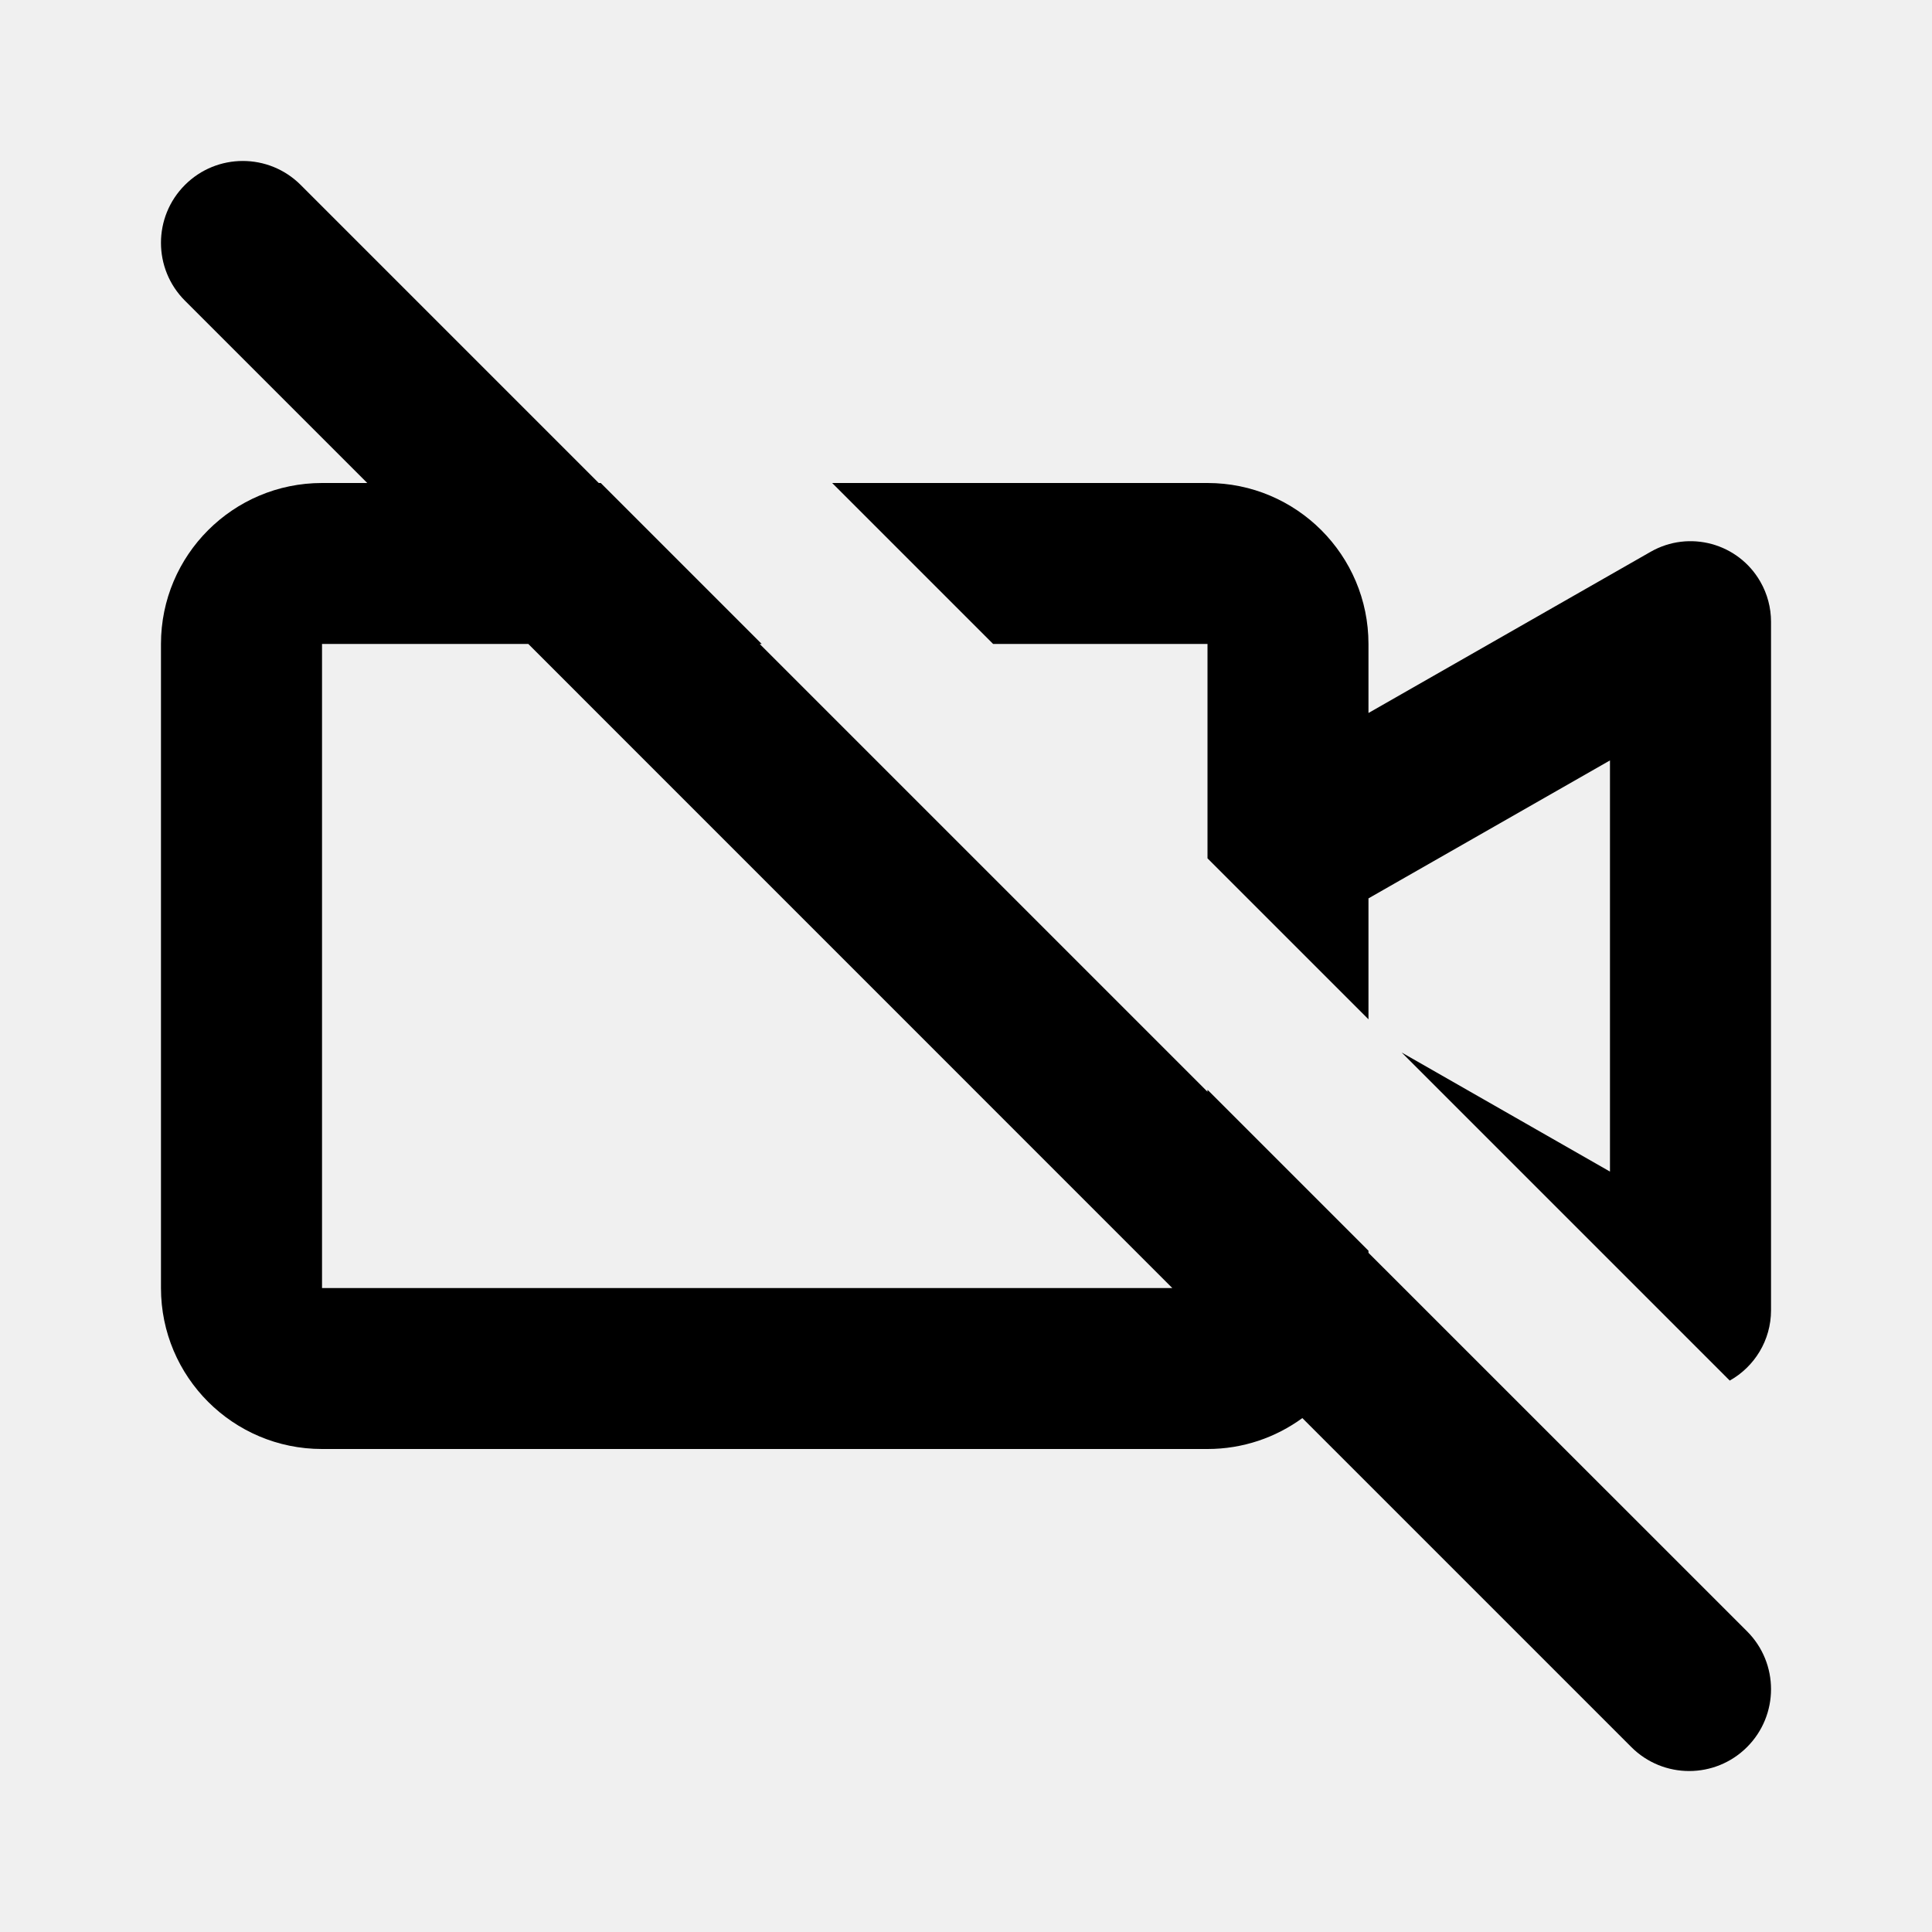
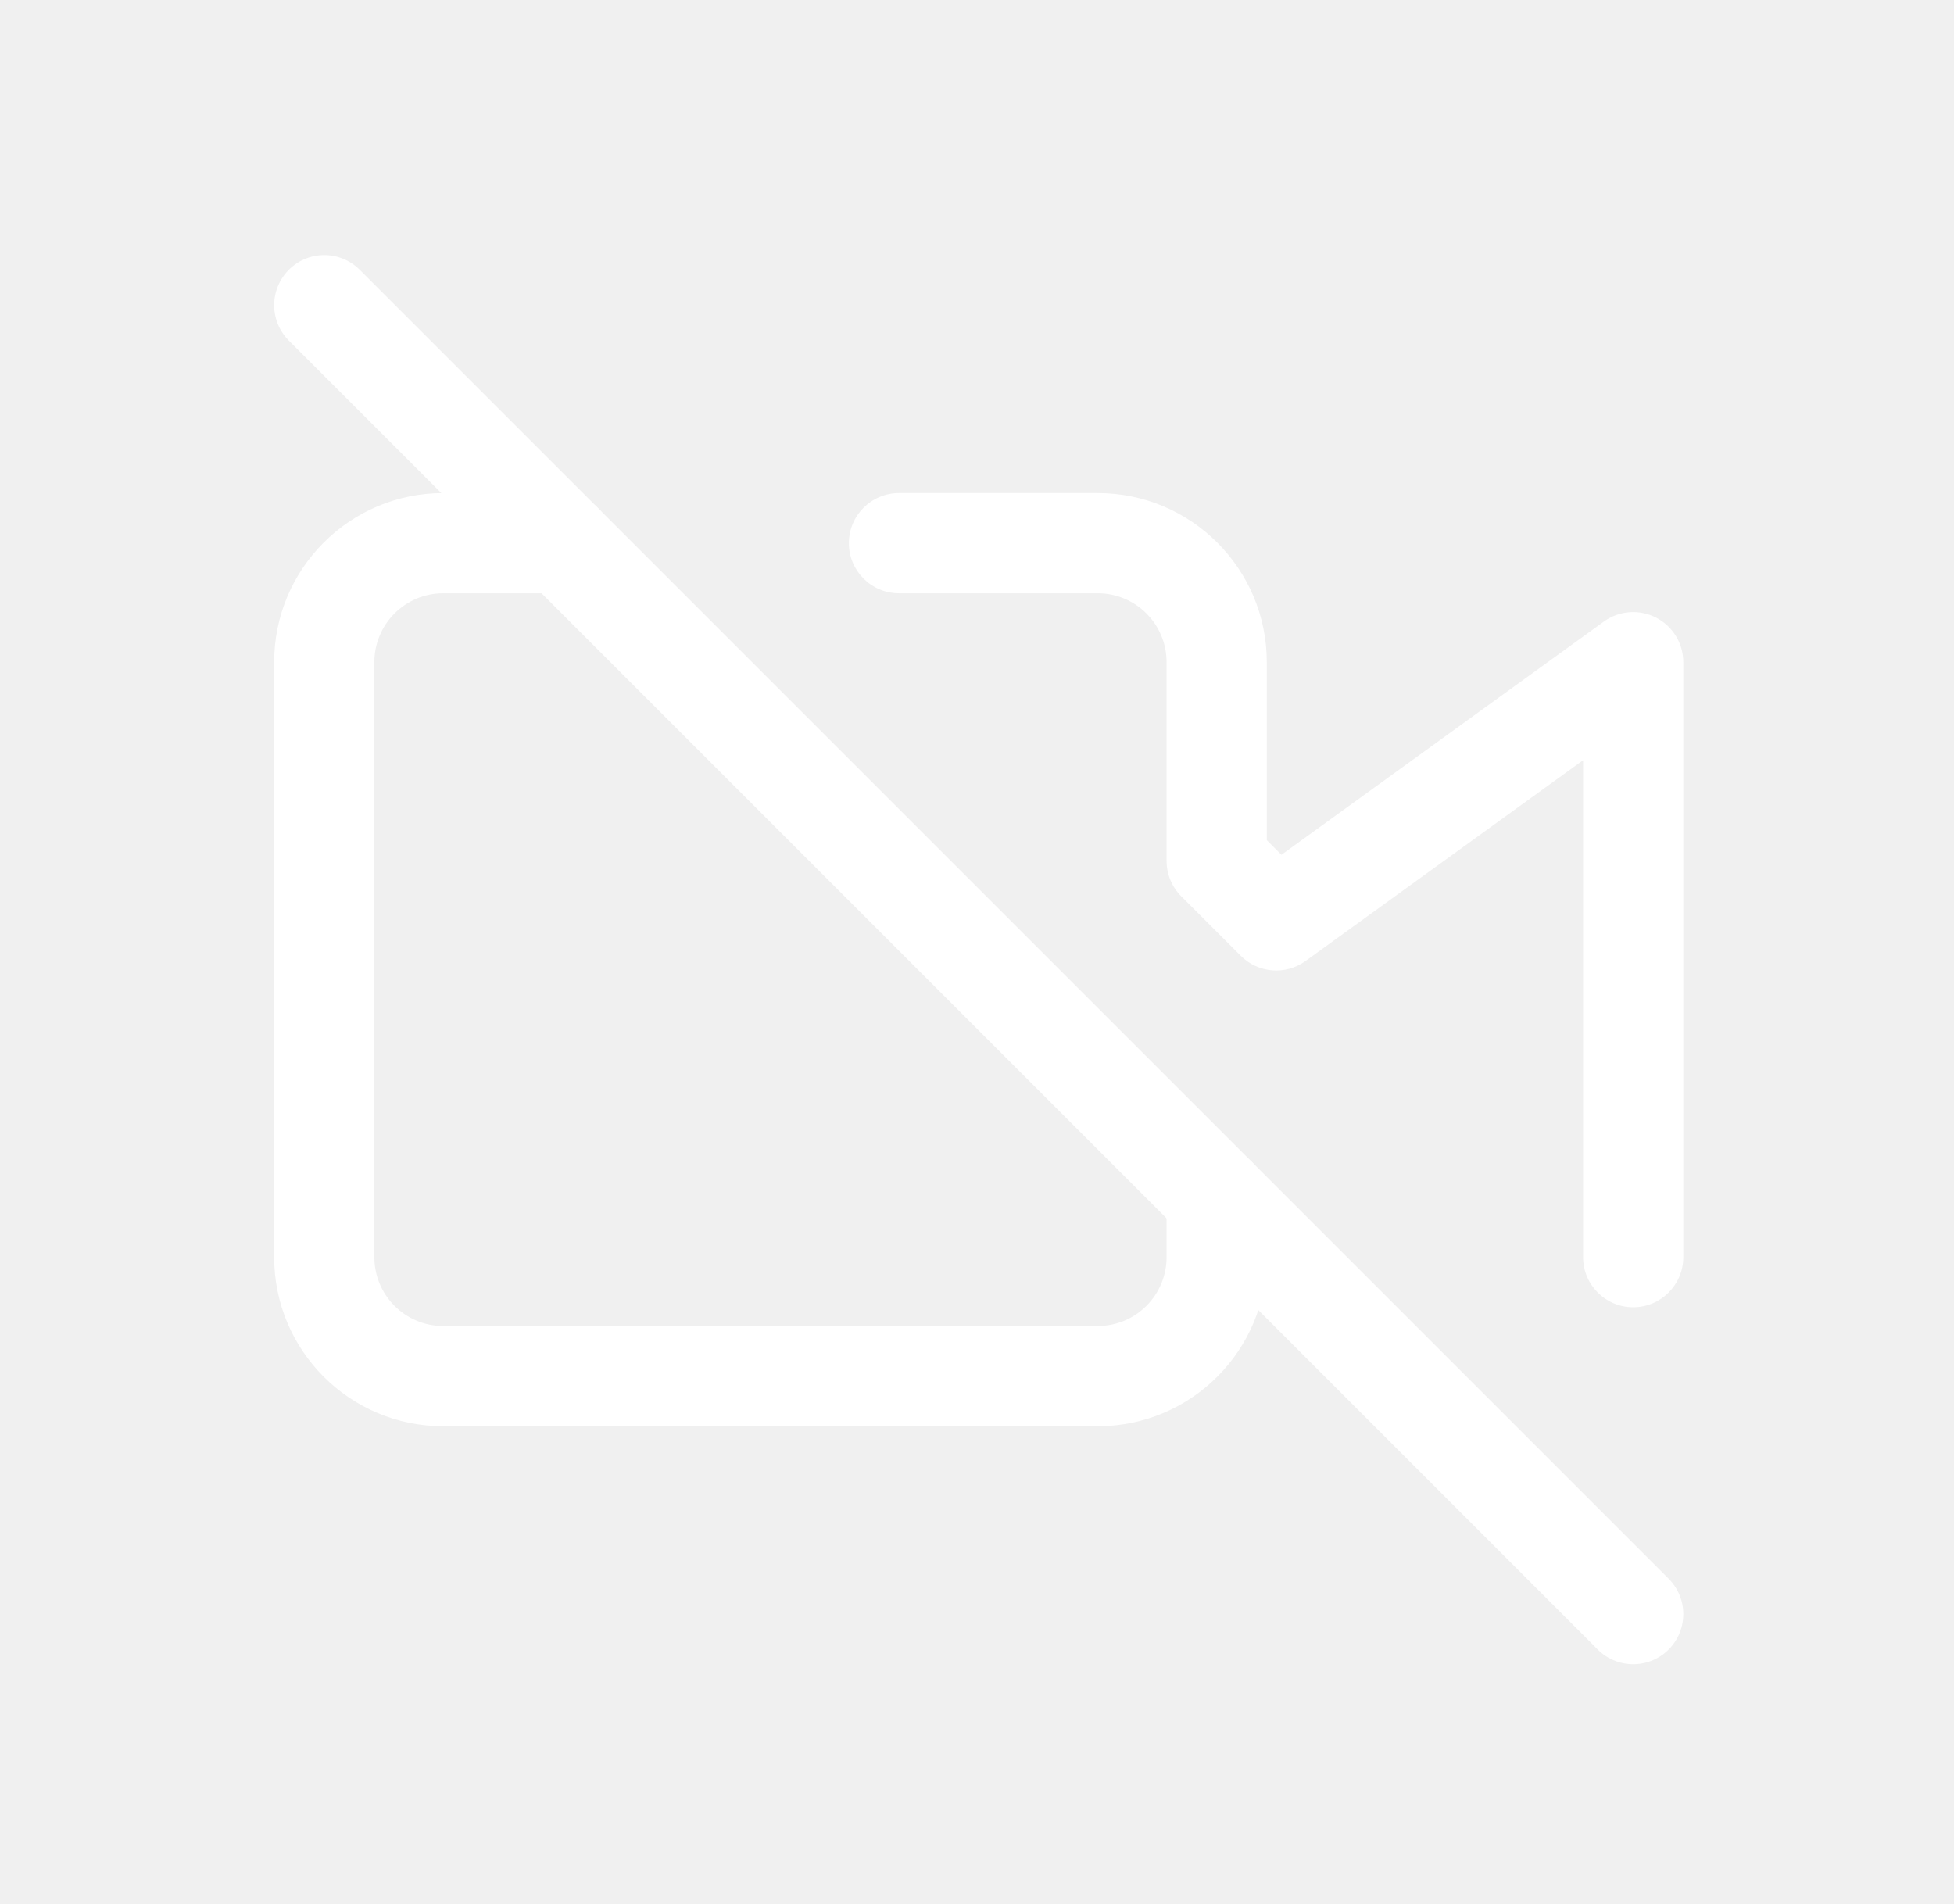
- <svg xmlns="http://www.w3.org/2000/svg" width="22" height="22" viewBox="0 0 22 22">
-   <path fill-rule="evenodd" clip-rule="evenodd" d="M6.841 5.5H6.818L3.424 2.106C3.06 1.742 2.47 1.742 2.106 2.106C1.742 2.47 1.742 3.06 2.106 3.424L4.182 5.5H3.667C2.654 5.5 1.833 6.321 1.833 7.333V14.667C1.833 15.679 2.654 16.5 3.667 16.5H13.75C14.154 16.5 14.527 16.369 14.83 16.148L18.576 19.894C18.94 20.258 19.53 20.258 19.894 19.894C20.258 19.53 20.258 18.94 19.894 18.576L15.583 14.266V14.242L13.75 12.409V12.432L8.651 7.333H8.674L6.841 5.5ZM13.75 9.774V9.167V7.333H11.309L9.476 5.5H13.75C14.762 5.5 15.583 6.321 15.583 7.333V8.119L18.795 6.284C19.235 6.032 19.795 6.185 20.046 6.625C20.125 6.763 20.167 6.92 20.167 7.08V14.92C20.167 15.264 19.977 15.564 19.697 15.721L15.961 11.985L18.333 13.341V8.659L15.583 10.23V11.607L13.75 9.774ZM3.667 7.333H6.016L13.349 14.667H3.667V7.333Z" />
+ <svg xmlns="http://www.w3.org/2000/svg" width="39" height="38" viewBox="0 0 39 38" fill="none">
+   <path d="M25.284 23.904C25.284 23.351 24.837 22.904 24.284 22.904C23.732 22.904 23.284 23.351 23.284 23.904H25.284ZM6.472 25.091H5.472H6.472ZM11.222 11.841C11.774 11.841 12.222 11.393 12.222 10.841C12.222 10.289 11.774 9.841 11.222 9.841V11.841ZM17.943 9.841C17.391 9.841 16.943 10.289 16.943 10.841C16.943 11.393 17.391 11.841 17.943 11.841V9.841ZM24.284 17.182H23.284C23.284 17.448 23.39 17.702 23.577 17.89L24.284 17.182ZM25.472 18.37L24.765 19.077C25.112 19.424 25.66 19.468 26.058 19.18L25.472 18.37ZM32.597 13.216H33.597C33.597 12.841 33.386 12.496 33.052 12.326C32.717 12.155 32.315 12.186 32.011 12.406L32.597 13.216ZM31.597 25.091C31.597 25.643 32.044 26.091 32.597 26.091C33.149 26.091 33.597 25.643 33.597 25.091H31.597ZM23.284 23.904V25.091H25.284V23.904H23.284ZM23.284 25.091C23.284 25.851 22.669 26.466 21.909 26.466V28.466C23.773 28.466 25.284 26.955 25.284 25.091H23.284ZM21.909 26.466H8.847V28.466H21.909V26.466ZM8.847 26.466C8.087 26.466 7.472 25.851 7.472 25.091H5.472C5.472 26.955 6.983 28.466 8.847 28.466V26.466ZM7.472 25.091V13.216H5.472V25.091H7.472ZM7.472 13.216C7.472 12.457 8.087 11.841 8.847 11.841V9.841C6.983 9.841 5.472 11.352 5.472 13.216H7.472ZM8.847 11.841H11.222V9.841H8.847V11.841ZM17.943 11.841H21.909V9.841H17.943V11.841ZM21.909 11.841C22.669 11.841 23.284 12.457 23.284 13.216H25.284C25.284 11.352 23.773 9.841 21.909 9.841V11.841ZM23.284 13.216V17.182H25.284V13.216H23.284ZM23.577 17.89L24.765 19.077L26.179 17.663L24.991 16.475L23.577 17.89ZM26.058 19.18L33.183 14.026L32.011 12.406L24.886 17.56L26.058 19.18ZM31.597 13.216V25.091H33.597V13.216H31.597Z" fill="white" />
+   <path d="M6.472 6.091L32.597 32.216" stroke="white" stroke-width="2" stroke-linecap="round" stroke-linejoin="round" />
</svg>
